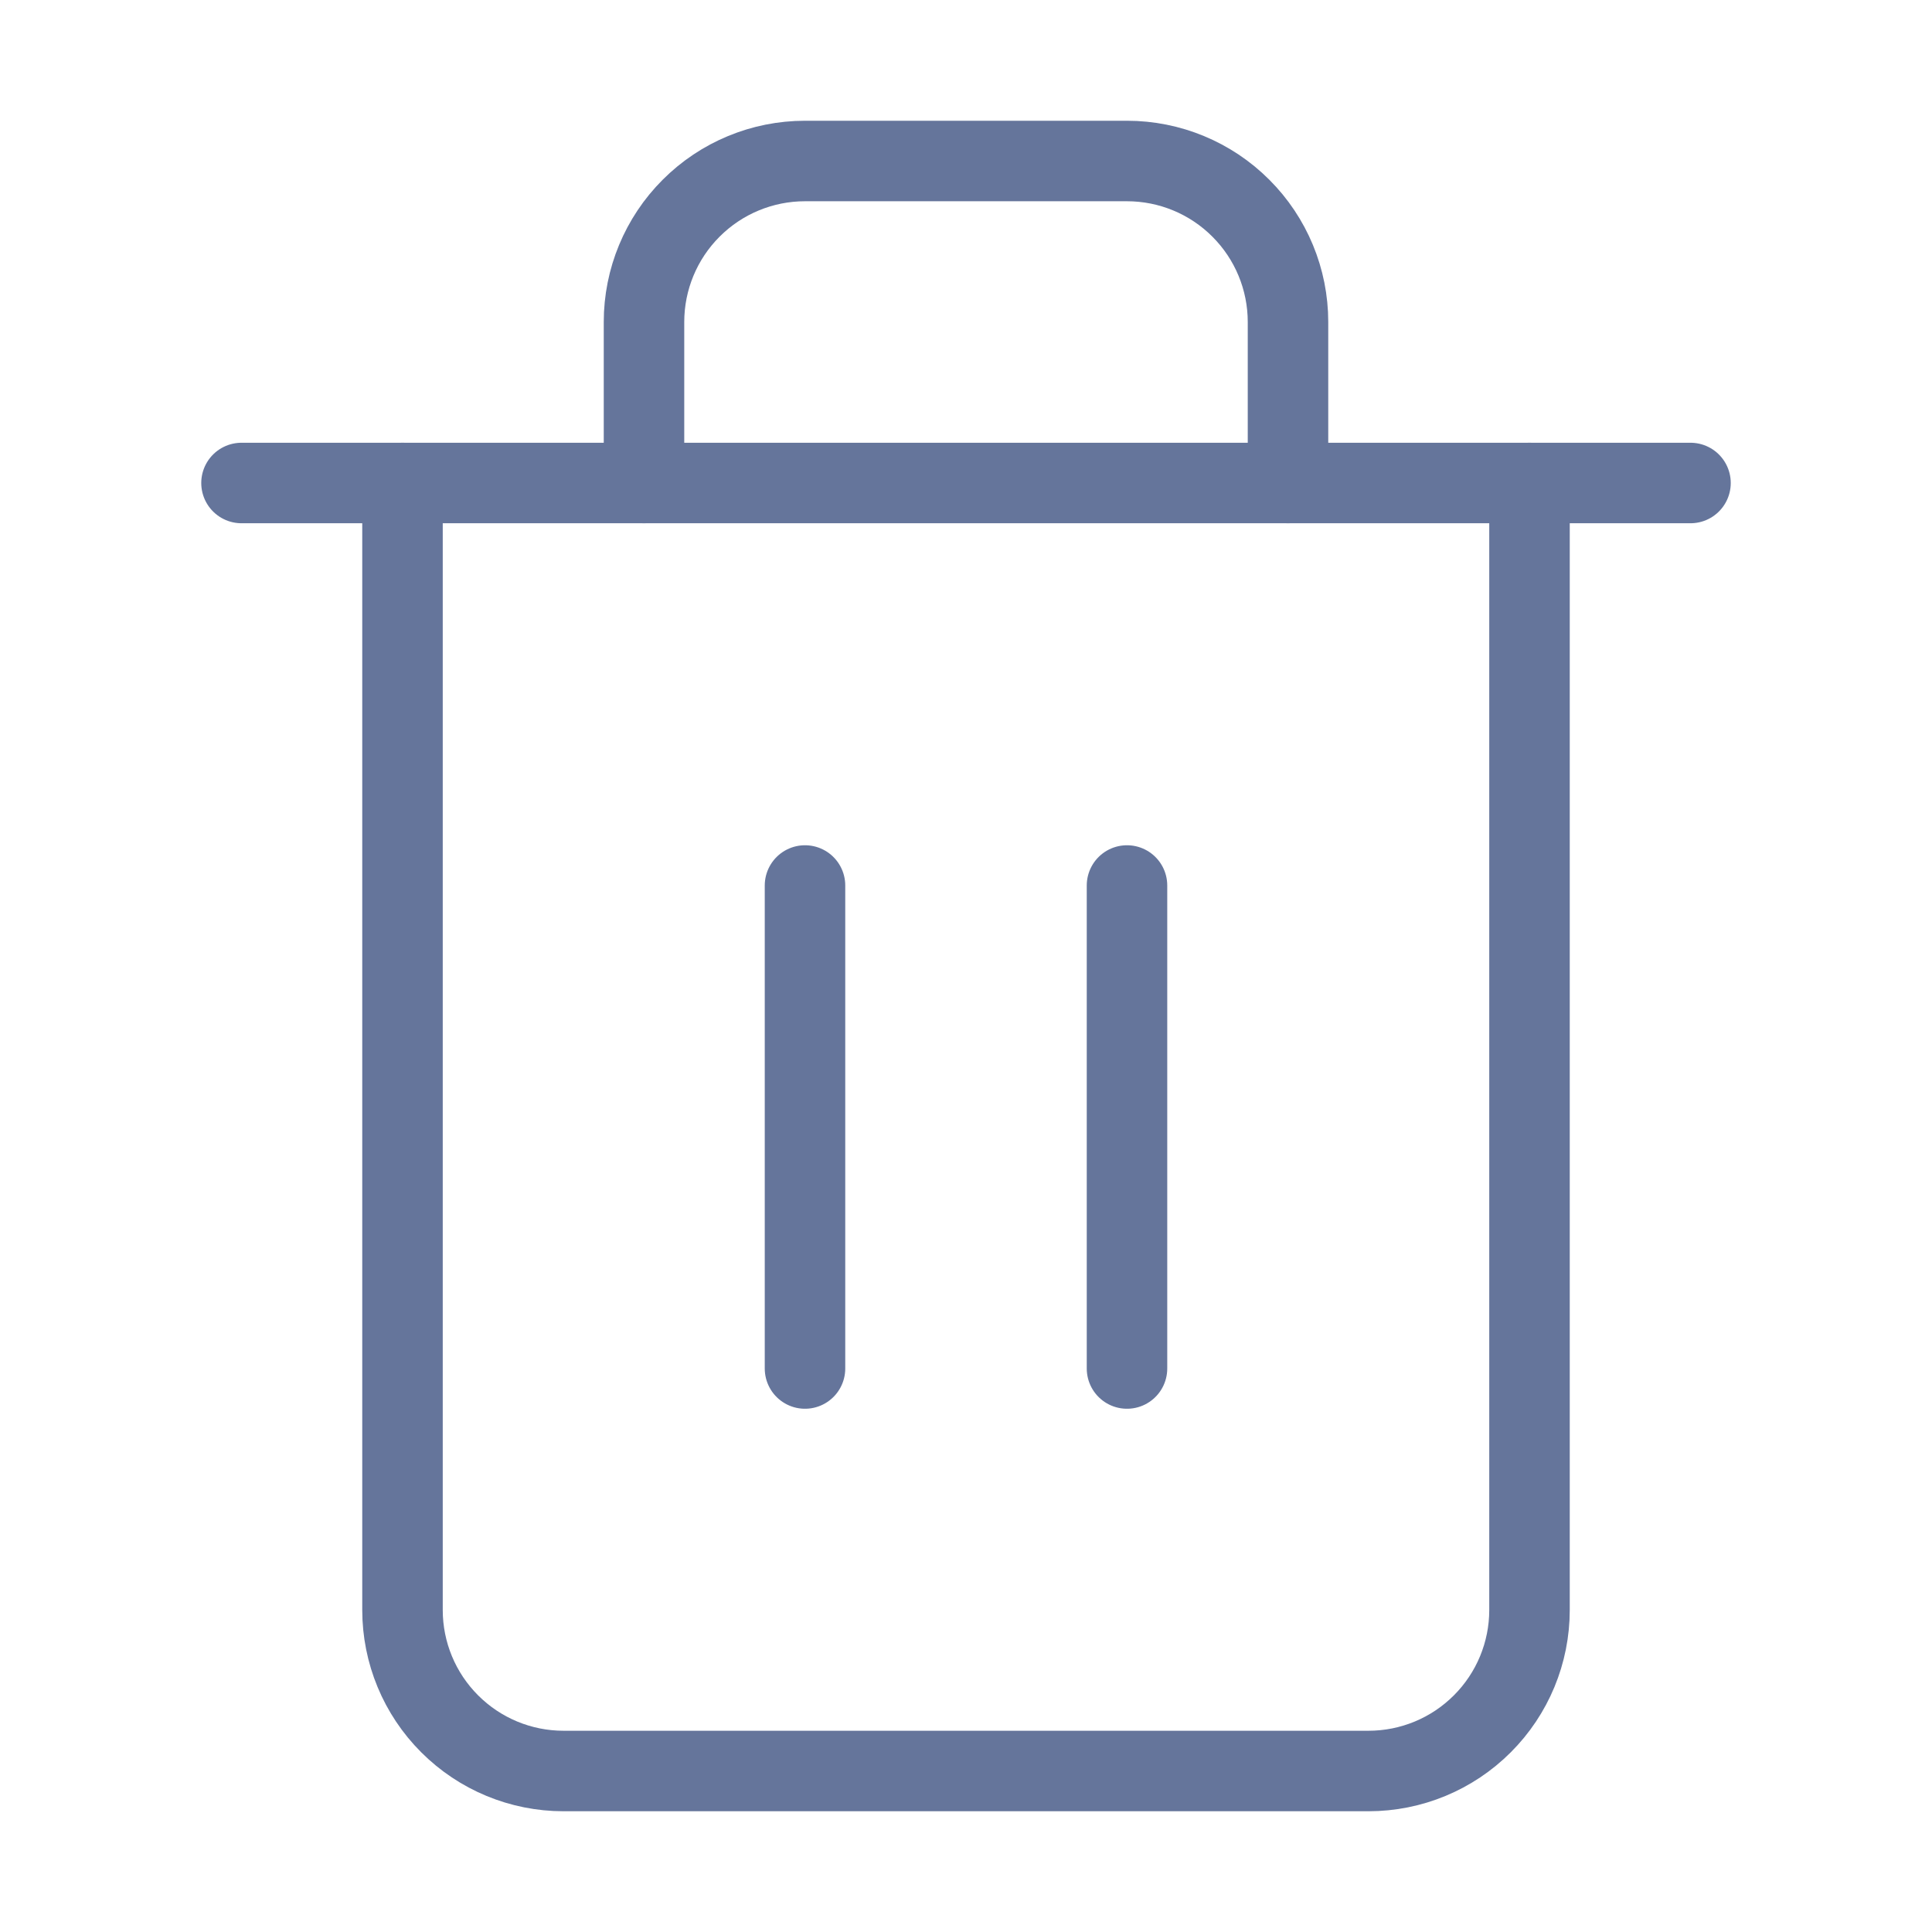
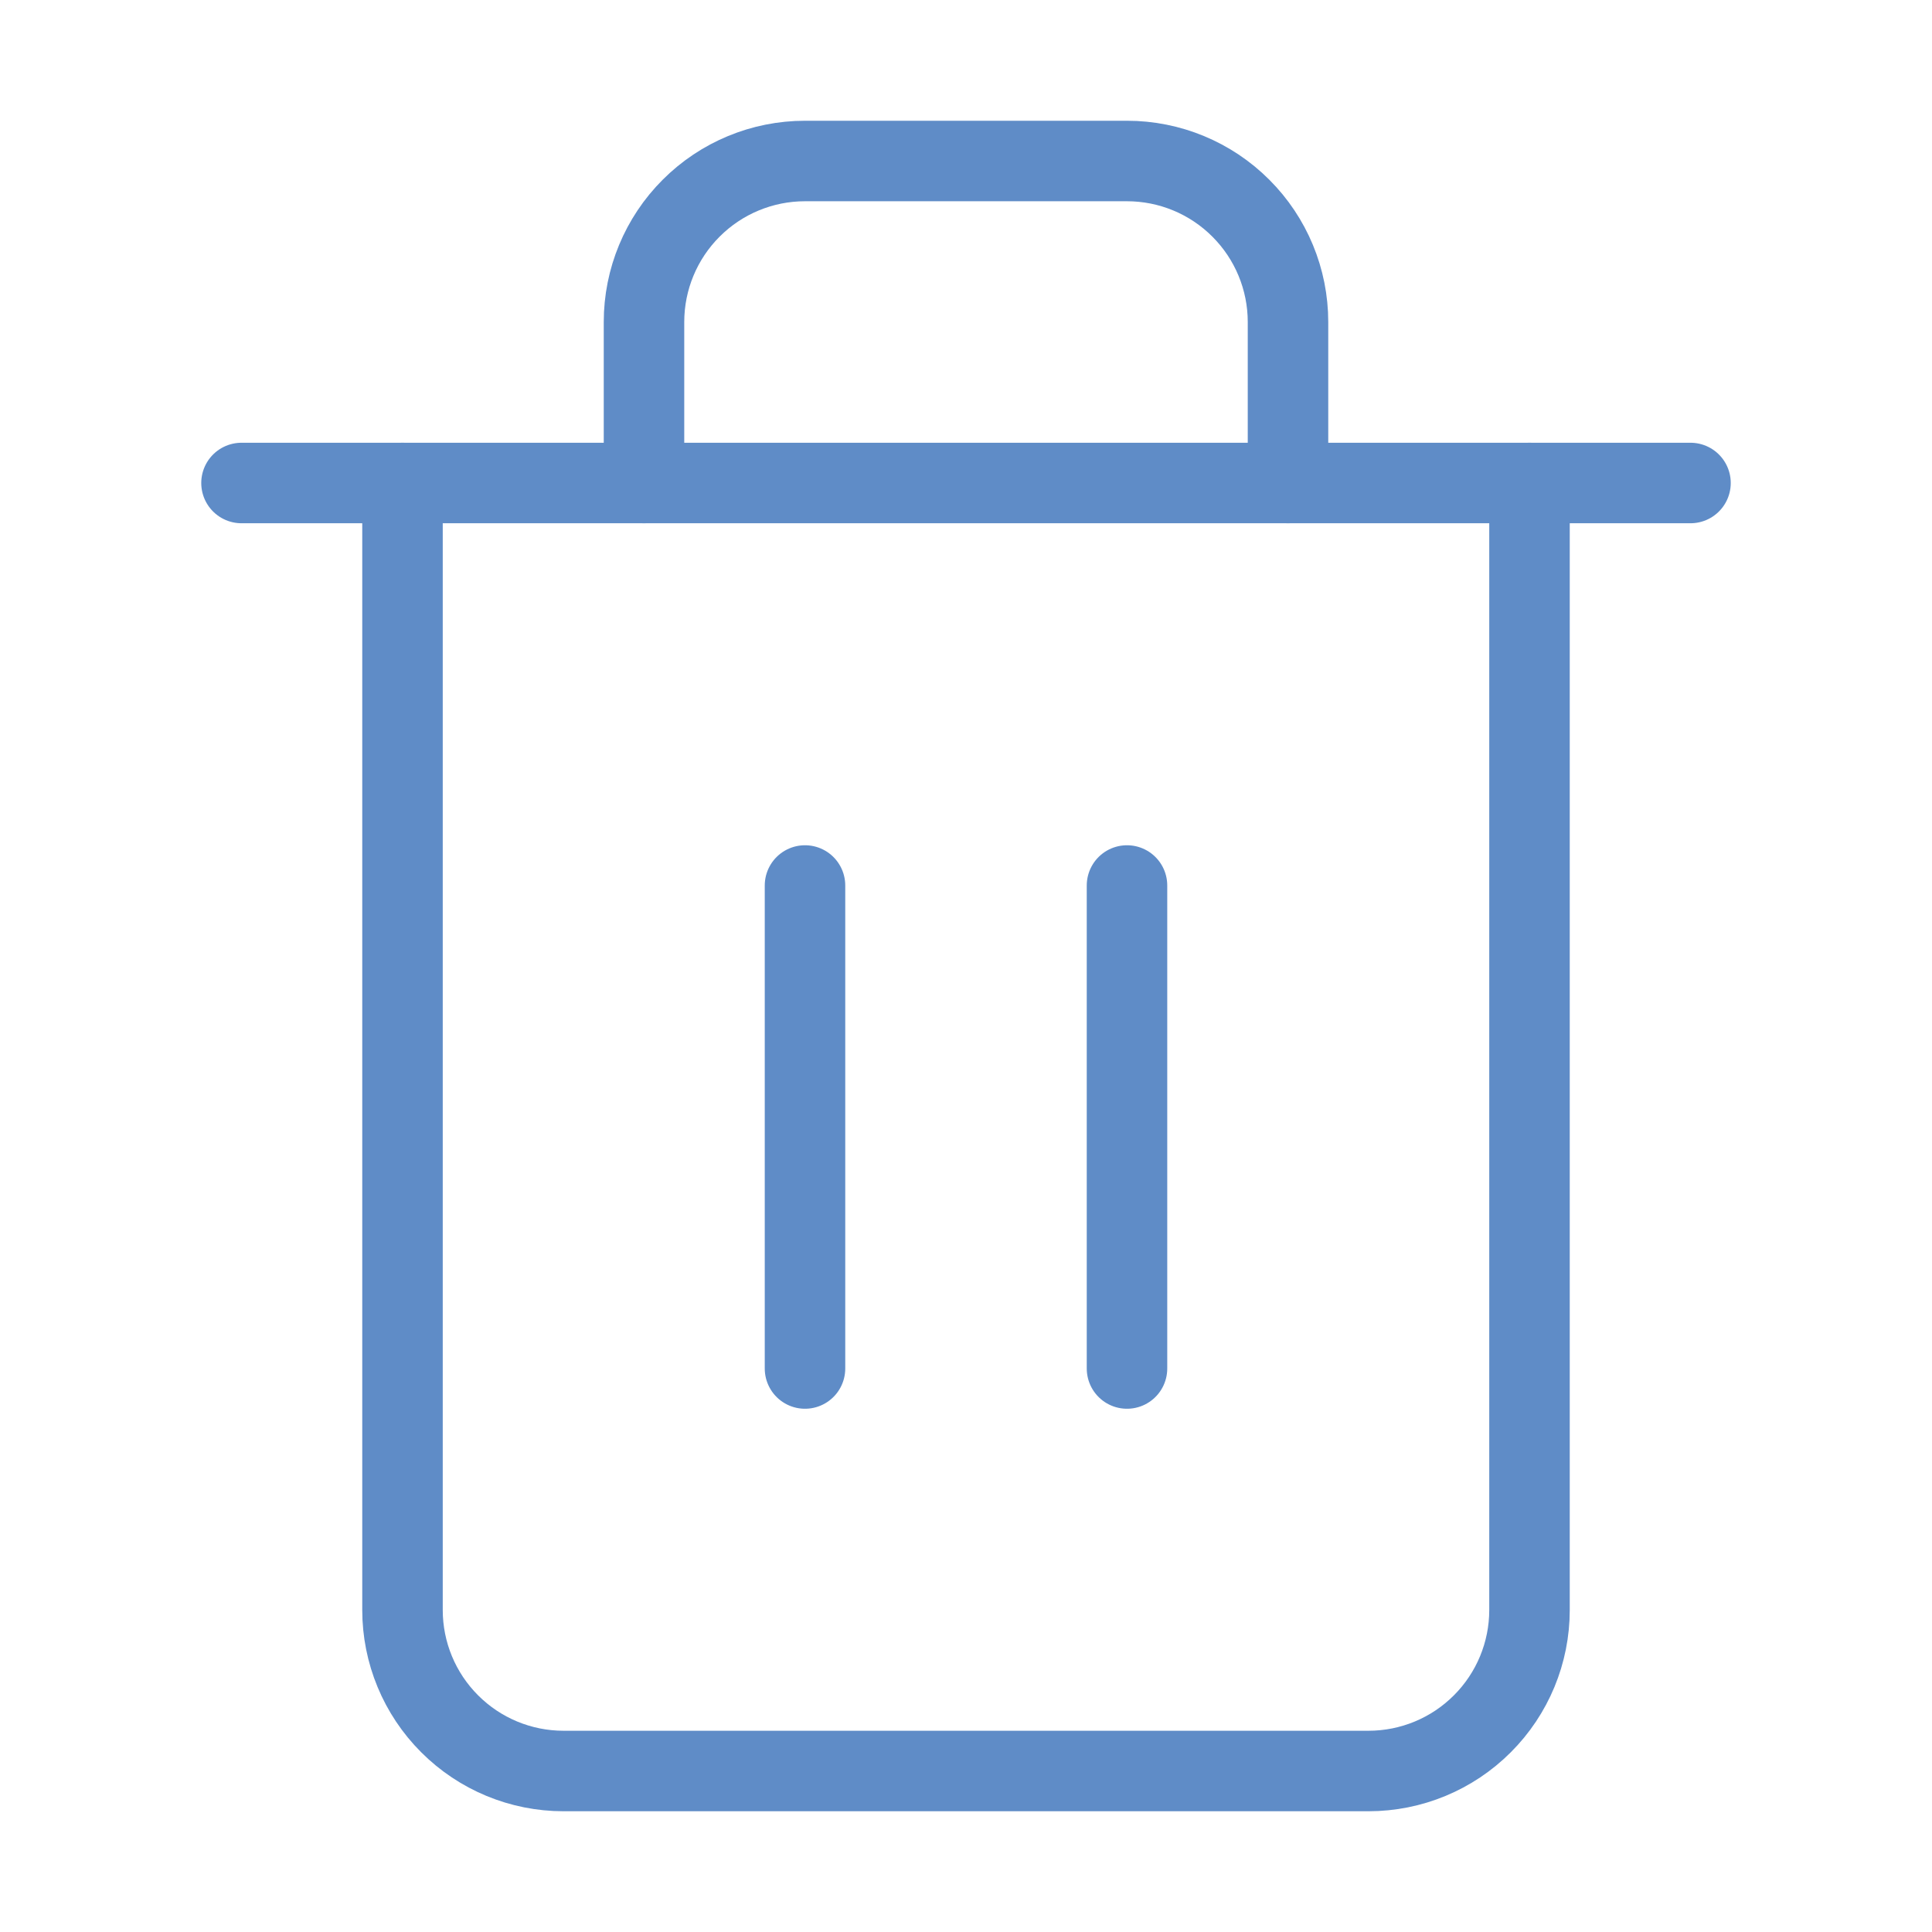
<svg xmlns="http://www.w3.org/2000/svg" width="48" height="48" viewBox="0 0 48 48" fill="none">
-   <path d="M6 12H10H42" stroke="#65759B" stroke-width="2" stroke-linecap="round" stroke-linejoin="round" />
-   <path d="M38 12V40C38 41.061 37.579 42.078 36.828 42.828C36.078 43.579 35.061 44 34 44H14C12.939 44 11.922 43.579 11.172 42.828C10.421 42.078 10 41.061 10 40V12M16 12V8C16 6.939 16.421 5.922 17.172 5.172C17.922 4.421 18.939 4 20 4H28C29.061 4 30.078 4.421 30.828 5.172C31.579 5.922 32 6.939 32 8V12" stroke="#65759B" stroke-width="2" stroke-linecap="round" stroke-linejoin="round" />
-   <path d="M20 22V34" stroke="#65759B" stroke-width="2" stroke-linecap="round" stroke-linejoin="round" />
-   <path d="M28 22V34" stroke="#65759B" stroke-width="2" stroke-linecap="round" stroke-linejoin="round" />
+   <path d="M6 12H10H42" stroke="#5F8CC7" stroke-width="2" stroke-linecap="round" stroke-linejoin="round" />
+   <path d="M38 12V40C38 41.061 37.579 42.078 36.828 42.828C36.078 43.579 35.061 44 34 44H14C12.939 44 11.922 43.579 11.172 42.828C10.421 42.078 10 41.061 10 40V12M16 12V8C16 6.939 16.421 5.922 17.172 5.172C17.922 4.421 18.939 4 20 4H28C29.061 4 30.078 4.421 30.828 5.172C31.579 5.922 32 6.939 32 8V12" stroke="#5F8CC7" stroke-width="2" stroke-linecap="round" stroke-linejoin="round" />
+   <path d="M20 22V34" stroke="#5F8CC7" stroke-width="2" stroke-linecap="round" stroke-linejoin="round" />
+   <path d="M28 22V34" stroke="#5F8CC7" stroke-width="2" stroke-linecap="round" stroke-linejoin="round" />
</svg>
